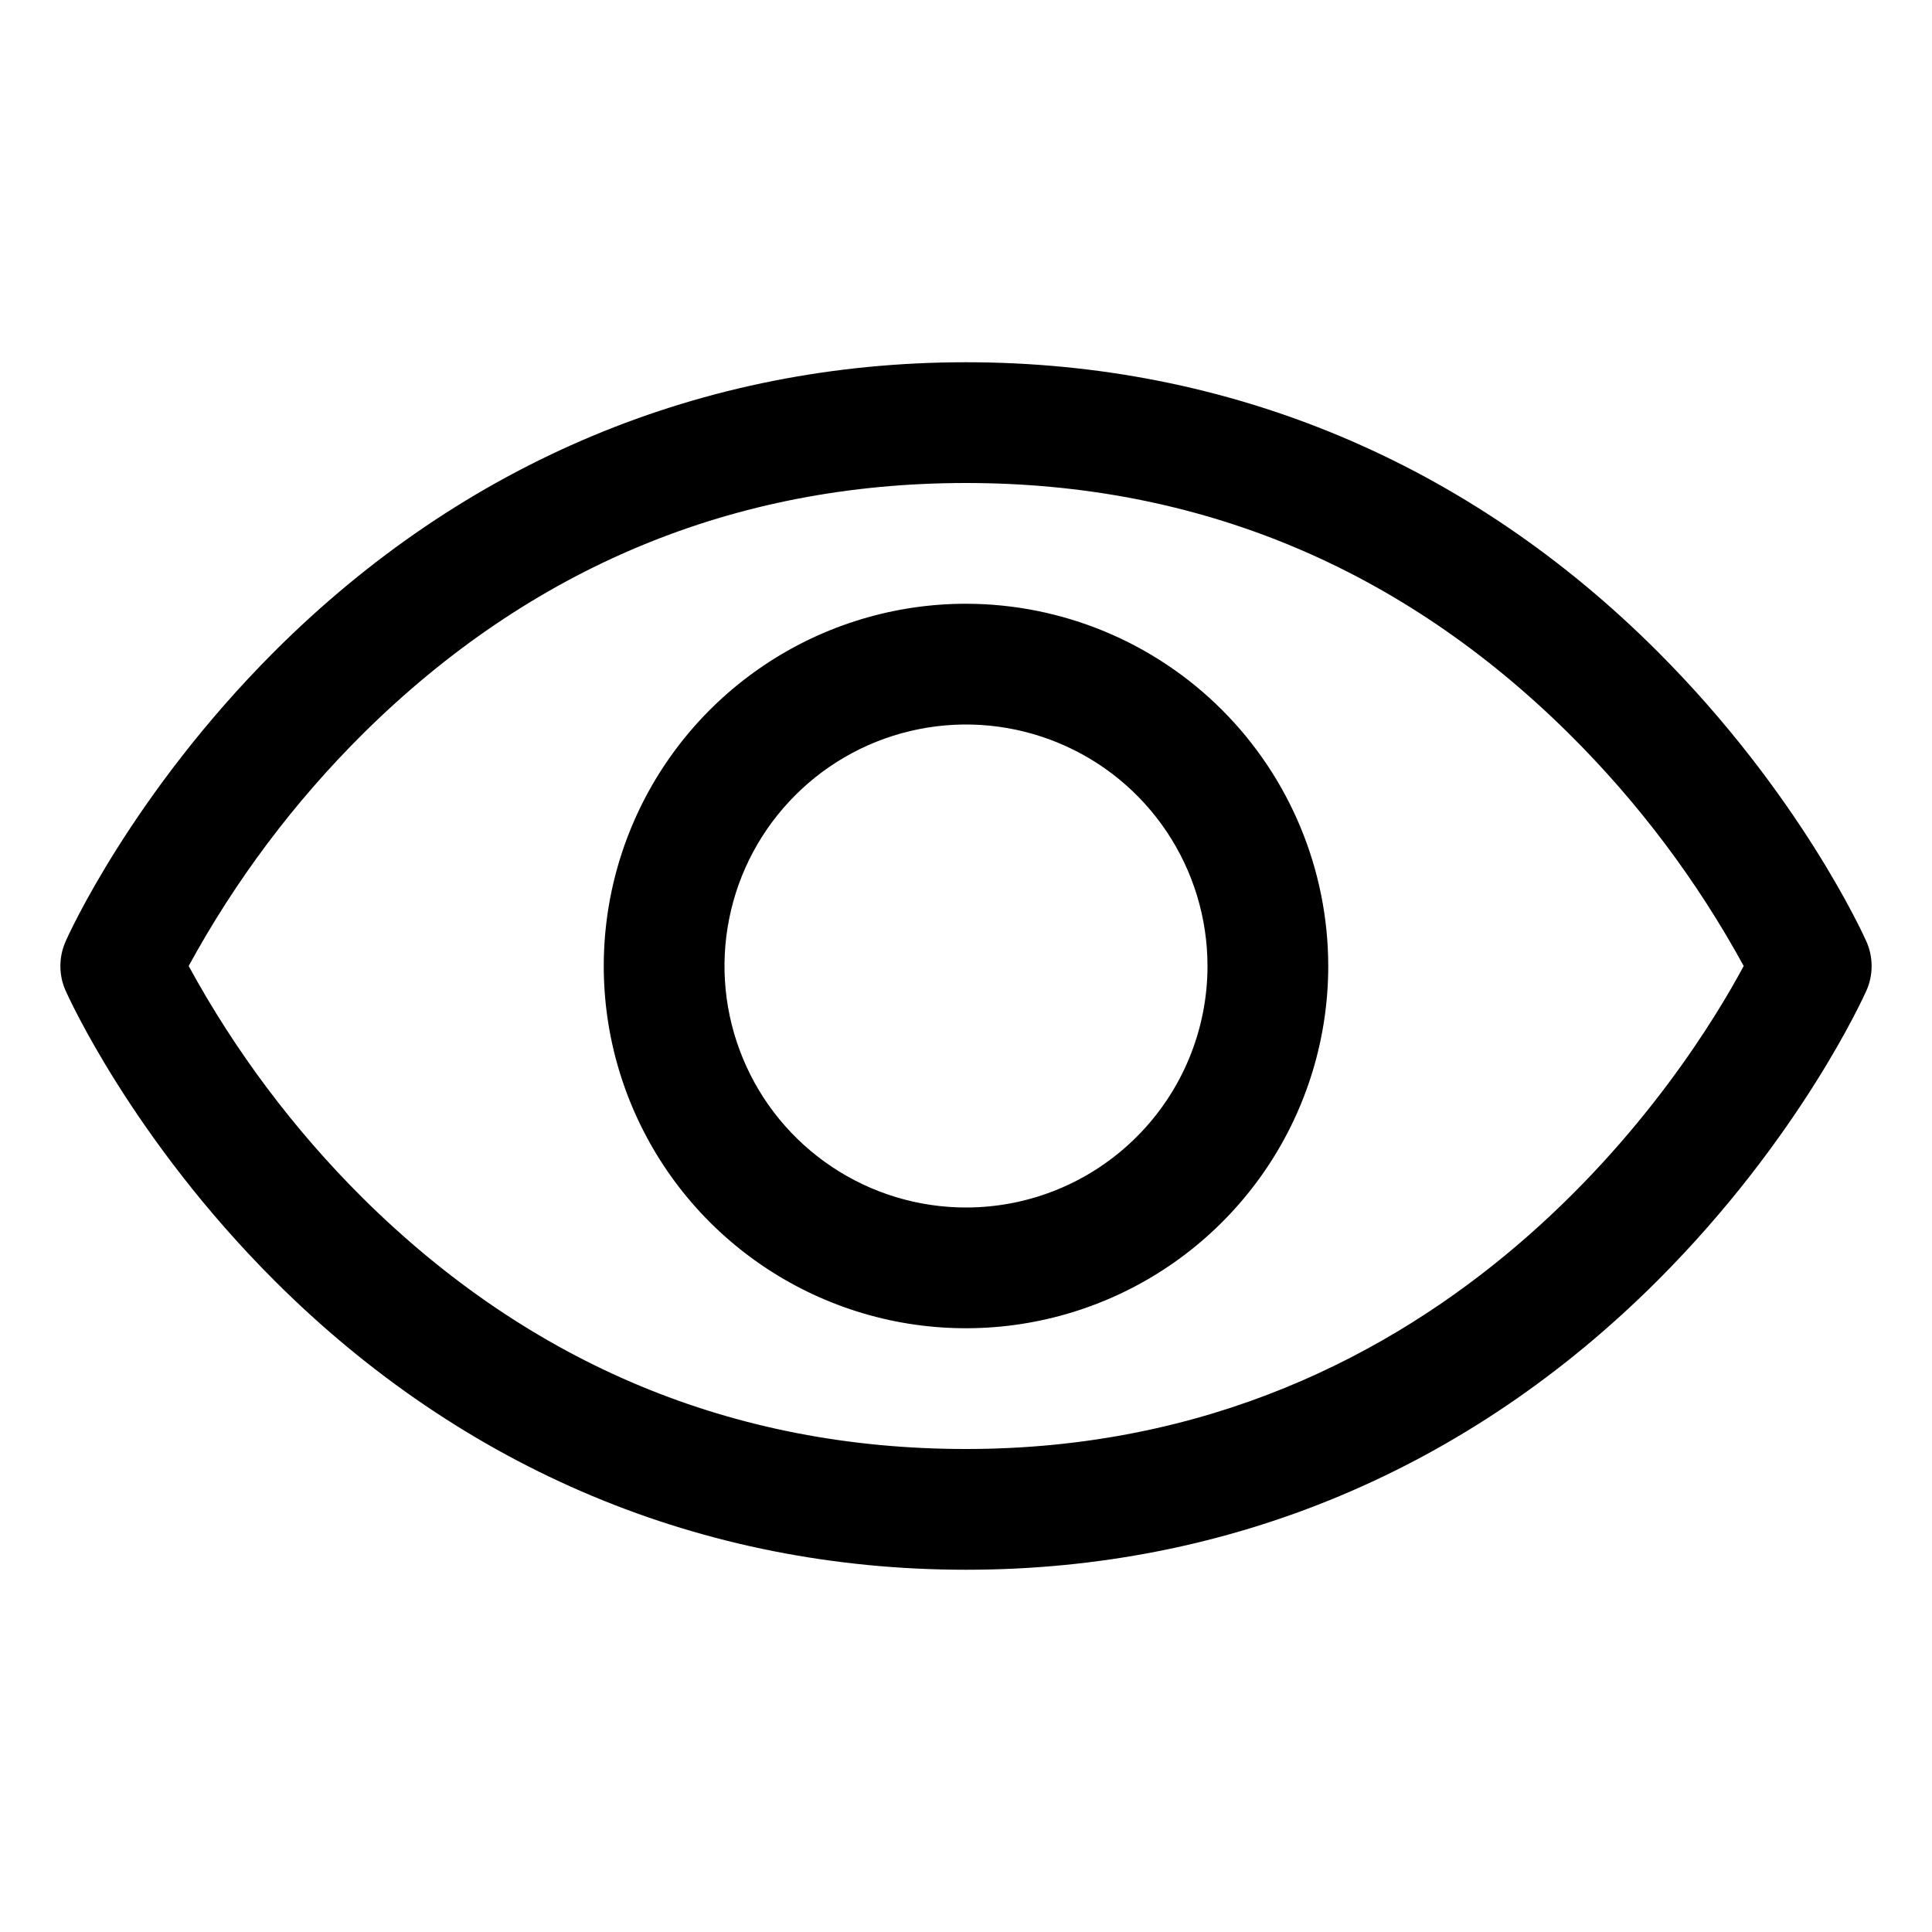
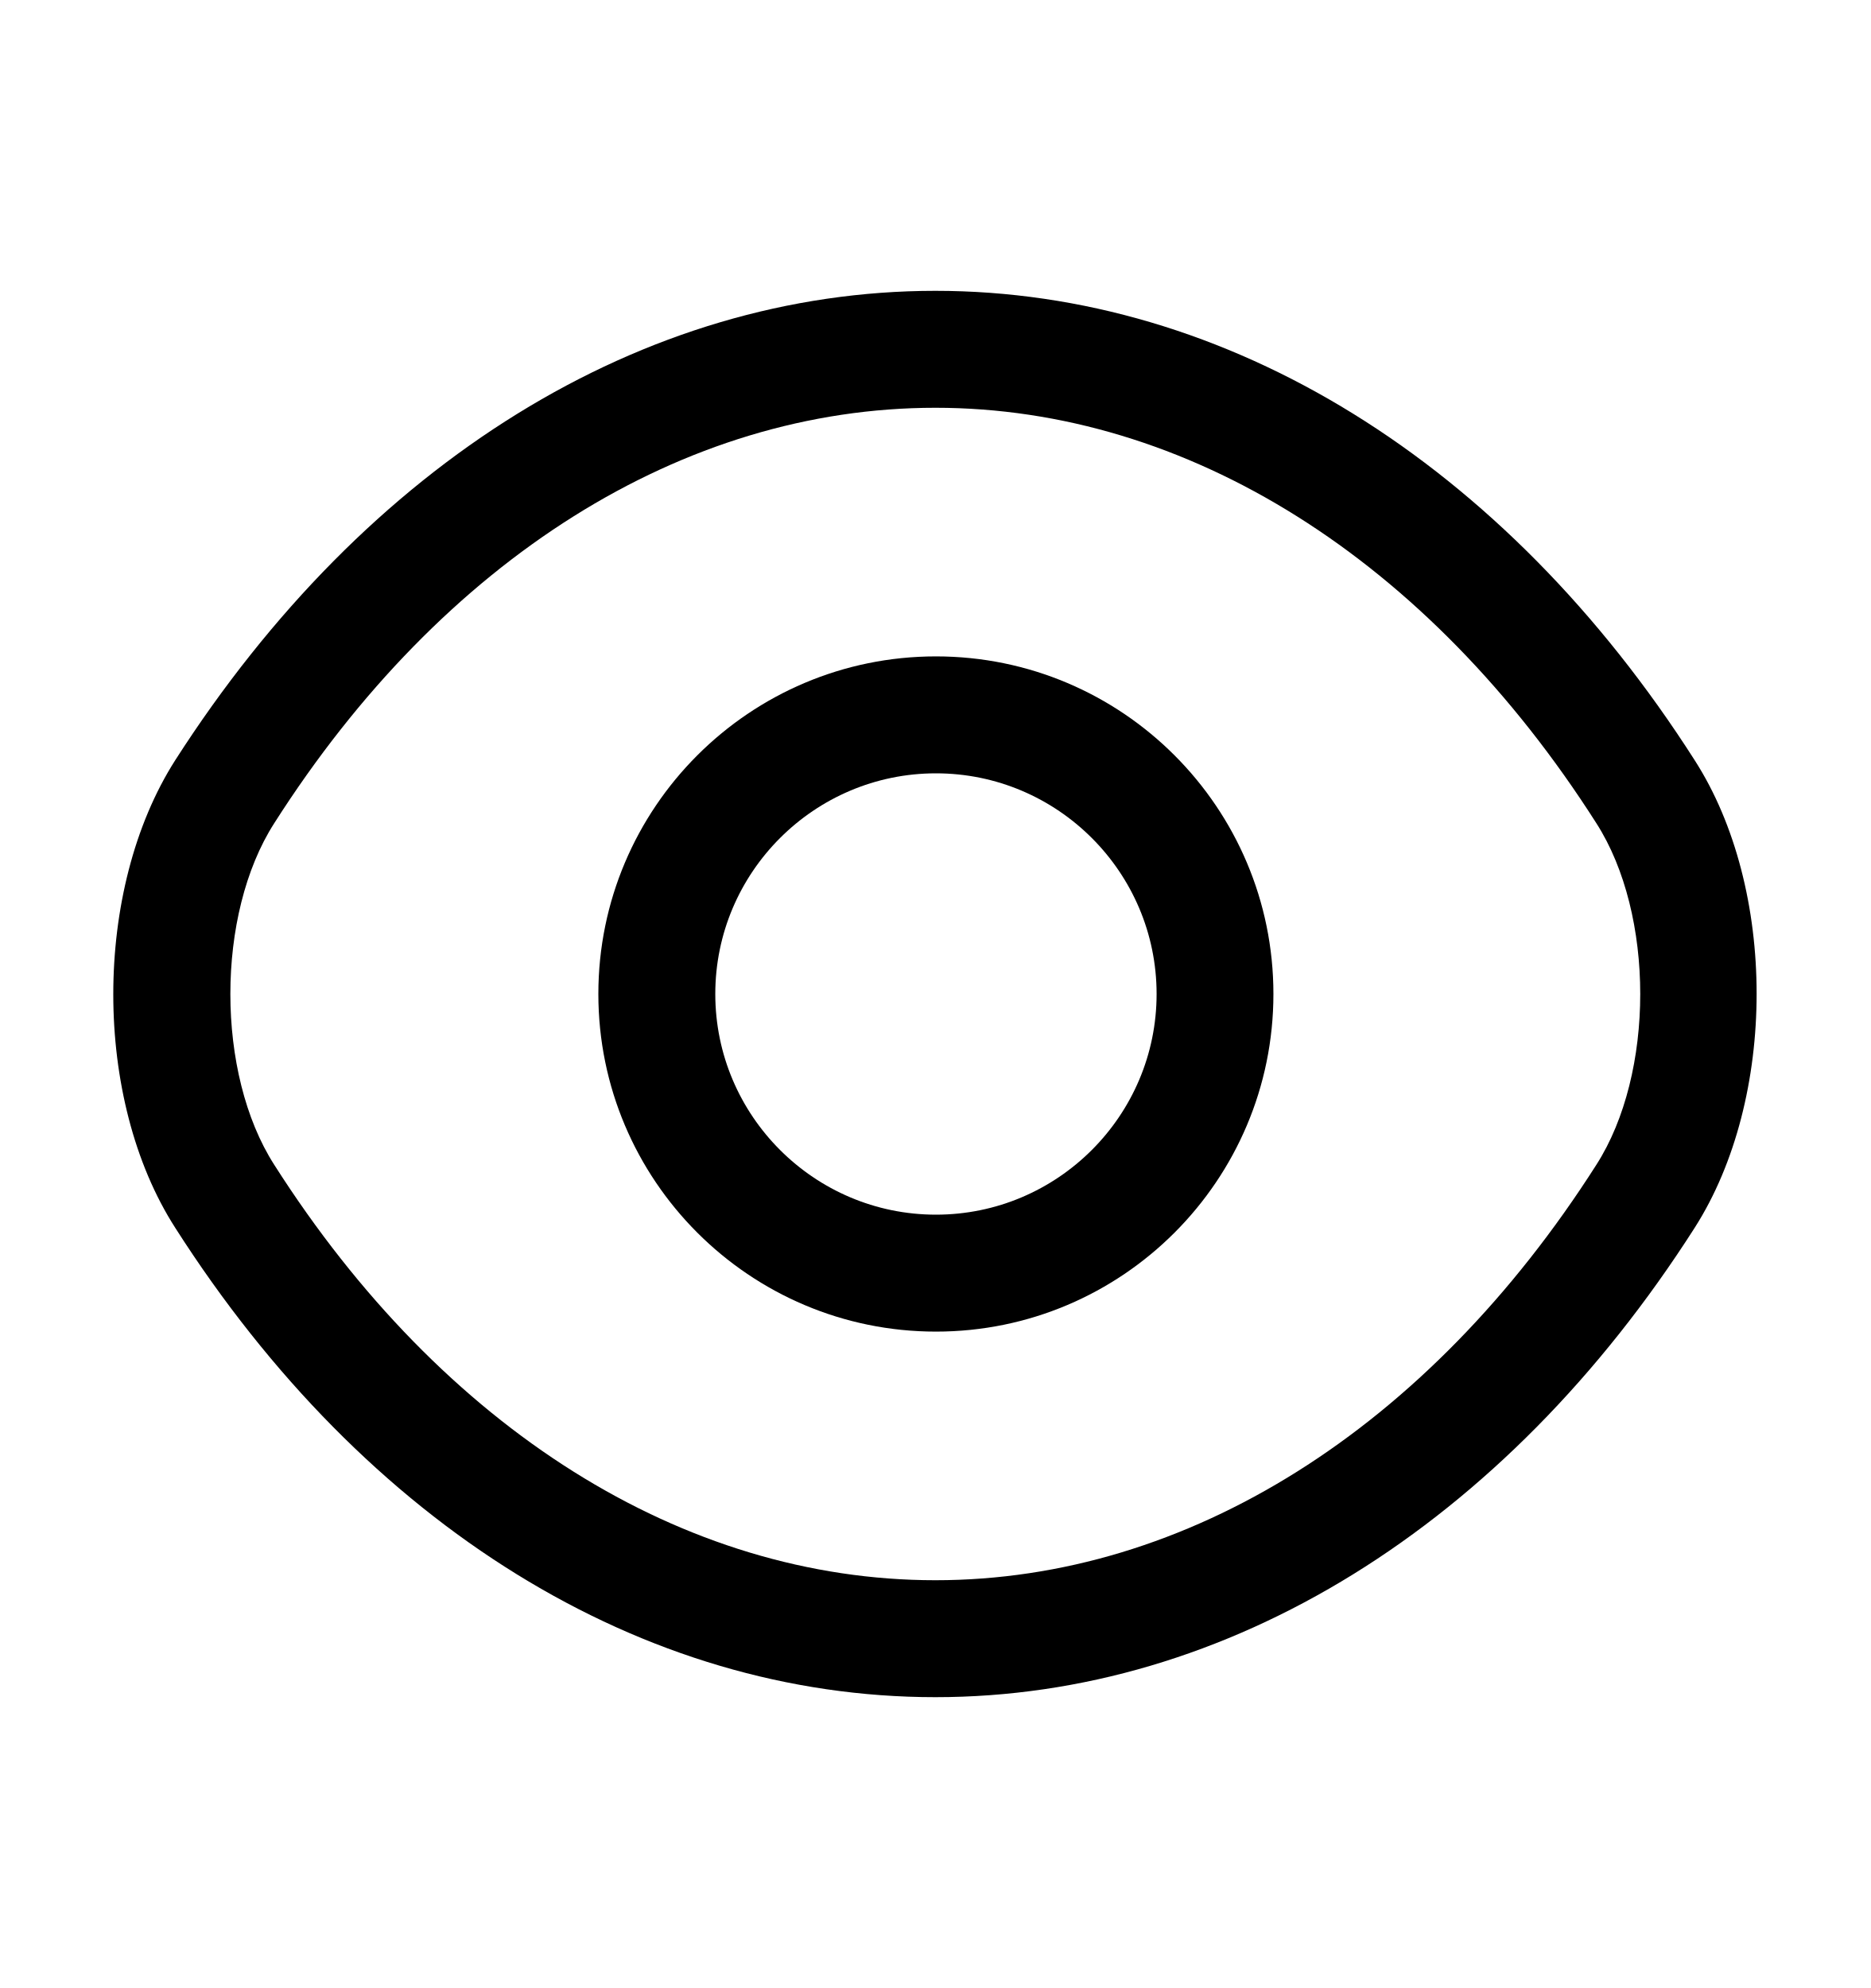
- <svg xmlns="http://www.w3.org/2000/svg" width="32" height="32" viewBox="0 0 32 32" fill="none">
-   <path d="M30.914 15.595C30.87 15.496 29.811 13.148 27.457 10.794C24.321 7.657 20.36 6 16 6C11.64 6 7.679 7.657 4.542 10.794C2.189 13.148 1.125 15.5 1.086 15.595C1.029 15.723 1 15.861 1 16.001C1 16.141 1.029 16.28 1.086 16.407C1.13 16.506 2.189 18.854 4.542 21.207C7.679 24.343 11.64 26 16 26C20.36 26 24.321 24.343 27.457 21.207C29.811 18.854 30.87 16.506 30.914 16.407C30.971 16.28 31 16.141 31 16.001C31 15.861 30.971 15.723 30.914 15.595ZM16 24C12.152 24 8.791 22.601 6.009 19.844C4.867 18.708 3.896 17.414 3.125 16C3.896 14.586 4.867 13.291 6.009 12.156C8.791 9.399 12.152 8 16 8C19.848 8 23.209 9.399 25.991 12.156C27.135 13.291 28.109 14.586 28.881 16C27.98 17.683 24.054 24 16 24ZM16 10C14.813 10 13.653 10.352 12.667 11.011C11.68 11.671 10.911 12.607 10.457 13.704C10.003 14.8 9.884 16.007 10.115 17.171C10.347 18.334 10.918 19.404 11.757 20.243C12.597 21.082 13.666 21.653 14.829 21.885C15.993 22.116 17.2 21.997 18.296 21.543C19.392 21.089 20.329 20.32 20.989 19.333C21.648 18.347 22 17.187 22 16C21.998 14.409 21.366 12.884 20.241 11.759C19.116 10.634 17.591 10.002 16 10ZM16 20C15.209 20 14.435 19.765 13.778 19.326C13.12 18.886 12.607 18.262 12.305 17.531C12.002 16.8 11.922 15.996 12.077 15.22C12.231 14.444 12.612 13.731 13.172 13.172C13.731 12.612 14.444 12.231 15.22 12.077C15.996 11.922 16.8 12.002 17.531 12.305C18.262 12.607 18.886 13.12 19.326 13.778C19.765 14.435 20 15.209 20 16C20 17.061 19.579 18.078 18.828 18.828C18.078 19.579 17.061 20 16 20Z" fill="currentColor" />
+ <svg xmlns="http://www.w3.org/2000/svg" width="16" height="17" viewBox="0 0 16 17" fill="none">
+   <path d="M8.004 11.387C6.411 11.387 5.117 10.093 5.117 8.5C5.117 6.907 6.411 5.613 8.004 5.613C9.597 5.613 10.89 6.907 10.89 8.5C10.89 10.093 9.597 11.387 8.004 11.387ZM8.004 6.613C6.964 6.613 6.117 7.46 6.117 8.5C6.117 9.54 6.964 10.387 8.004 10.387C9.044 10.387 9.891 9.54 9.891 8.5C9.891 7.46 9.044 6.613 8.004 6.613Z" fill="currentColor" />
+   <path d="M7.999 14.513C5.492 14.513 3.125 13.047 1.499 10.5C0.792 9.4 0.792 7.607 1.499 6.5C3.132 3.953 5.499 2.487 7.999 2.487C10.499 2.487 12.865 3.953 14.492 6.5C15.199 7.6 15.199 9.393 14.492 10.5C12.865 13.047 10.499 14.513 7.999 14.513ZM7.999 3.487C5.845 3.487 3.785 4.78 2.345 7.04C1.845 7.82 1.845 9.18 2.345 9.96C3.785 12.22 5.845 13.513 7.999 13.513C10.152 13.513 12.212 12.22 13.652 9.96C14.152 9.18 14.152 7.82 13.652 7.04C12.212 4.78 10.152 3.487 7.999 3.487Z" fill="currentColor" />
</svg>
